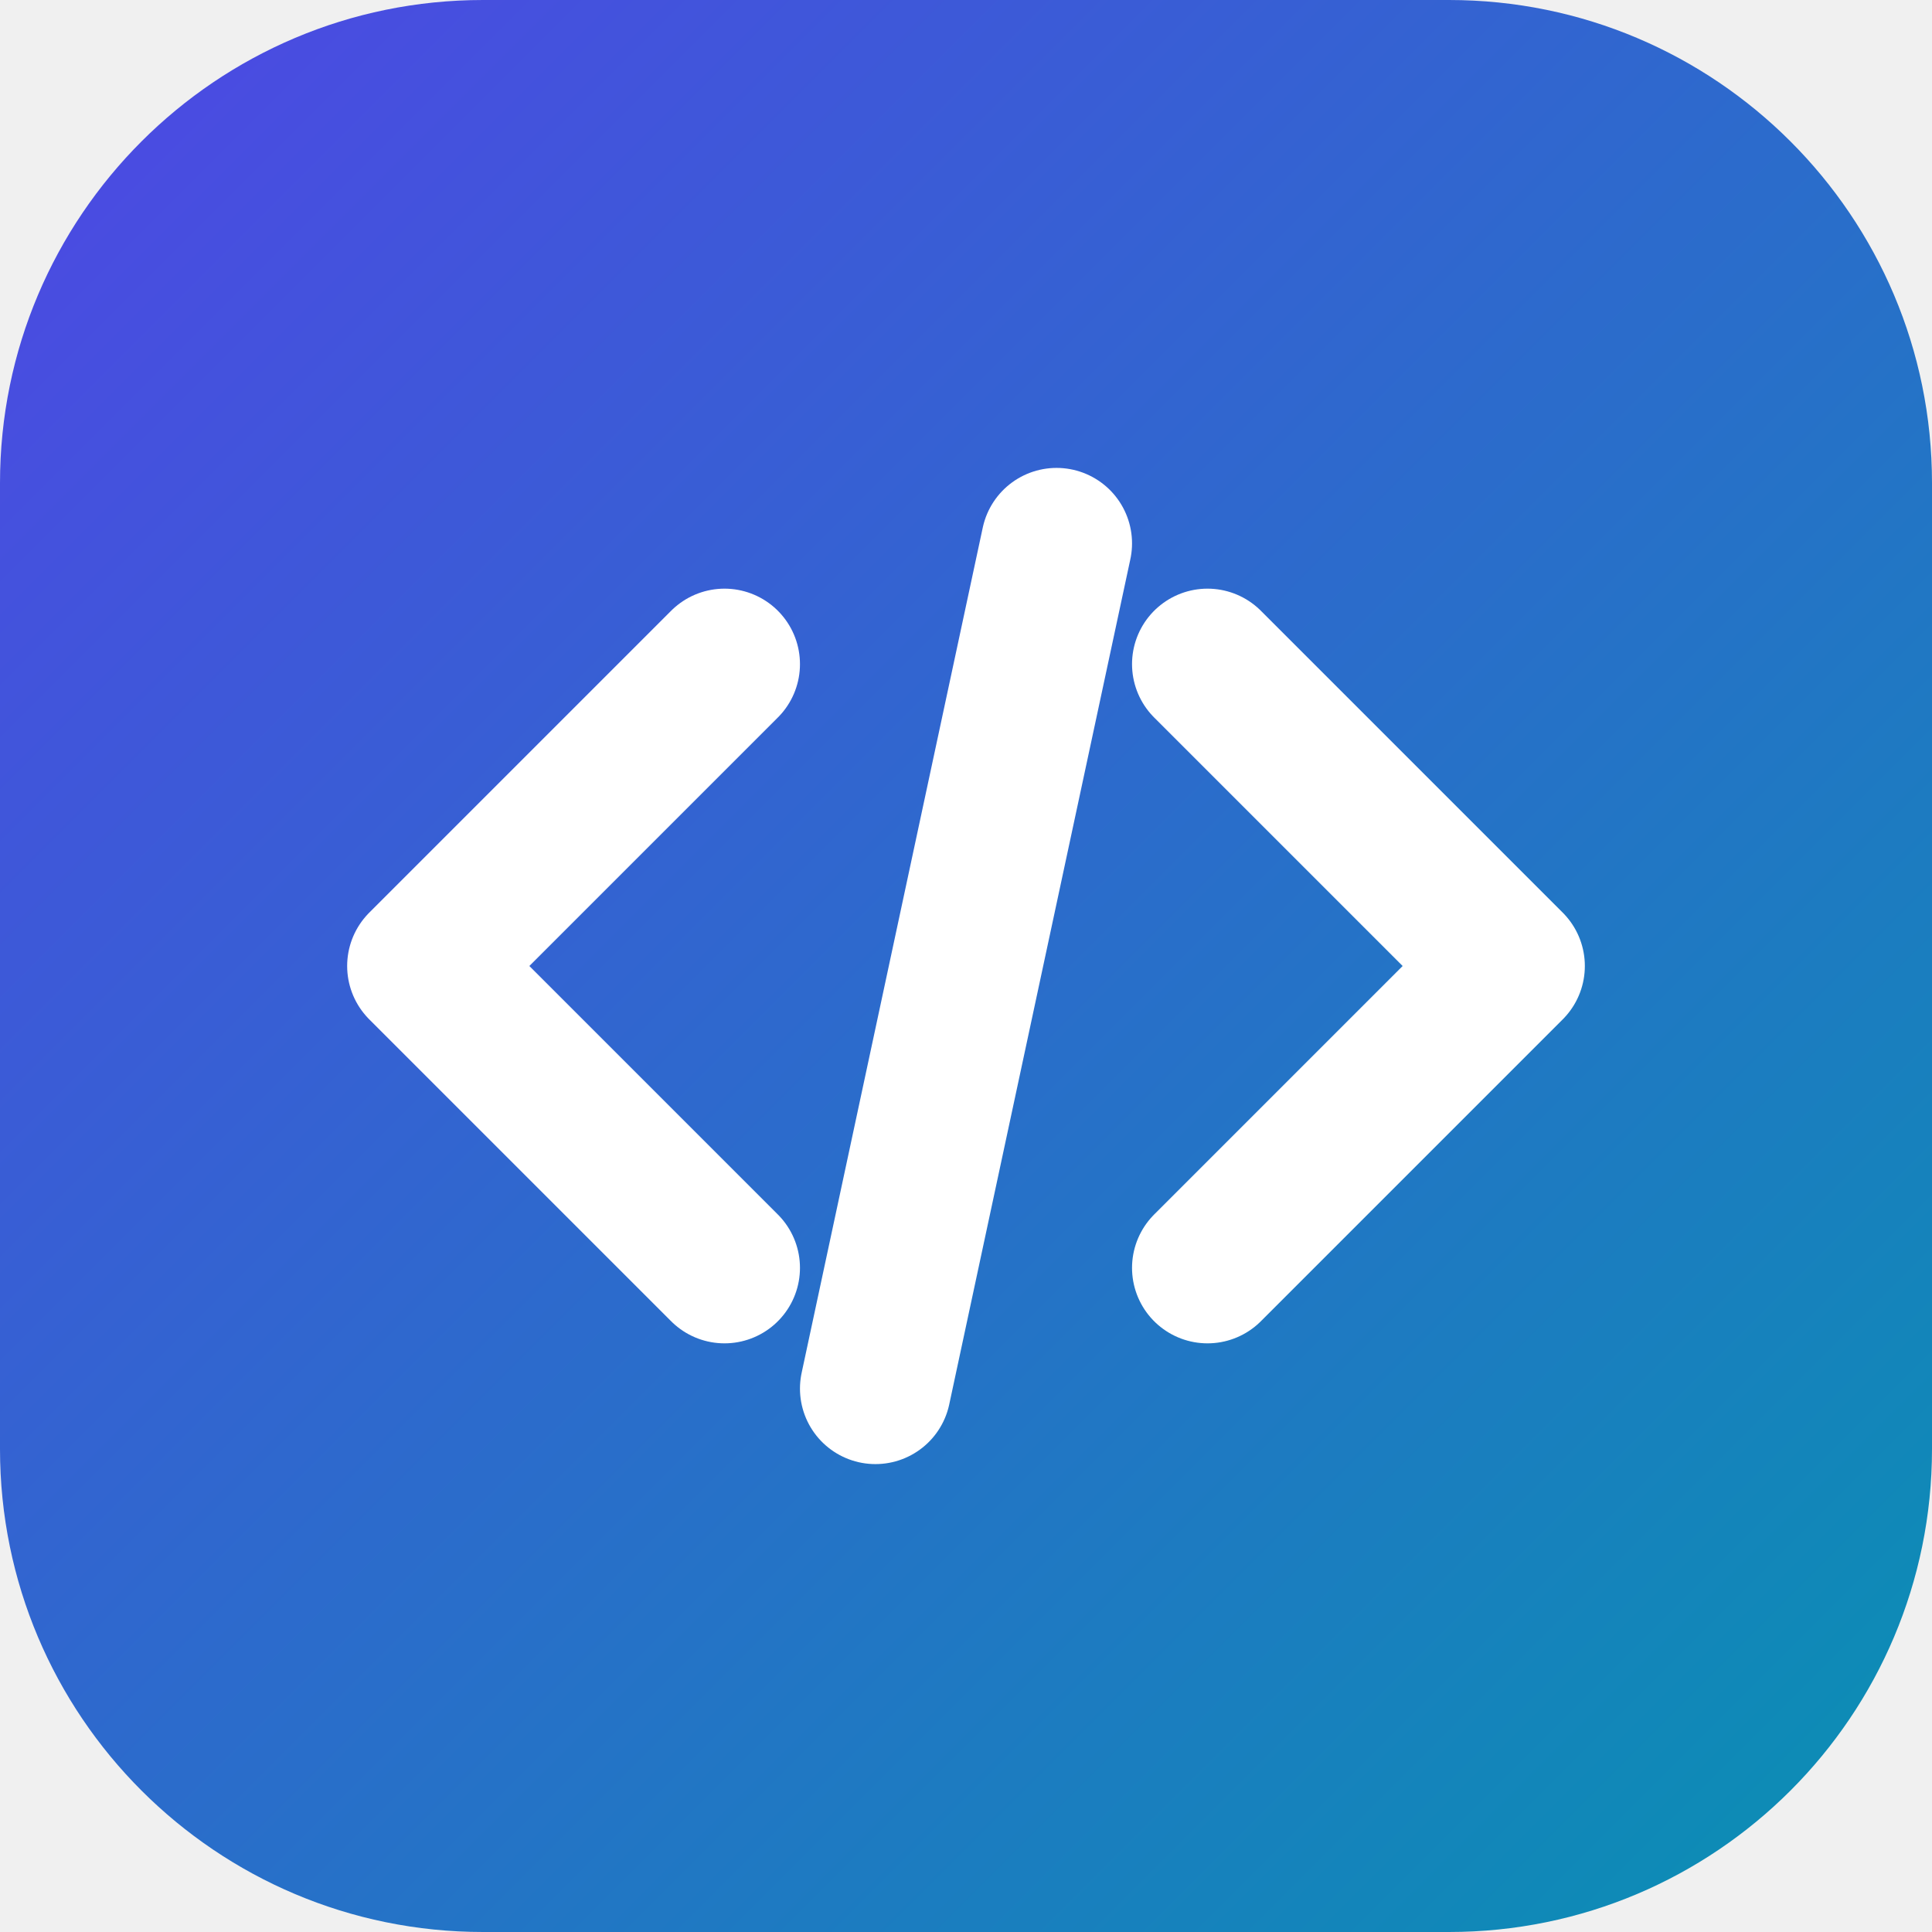
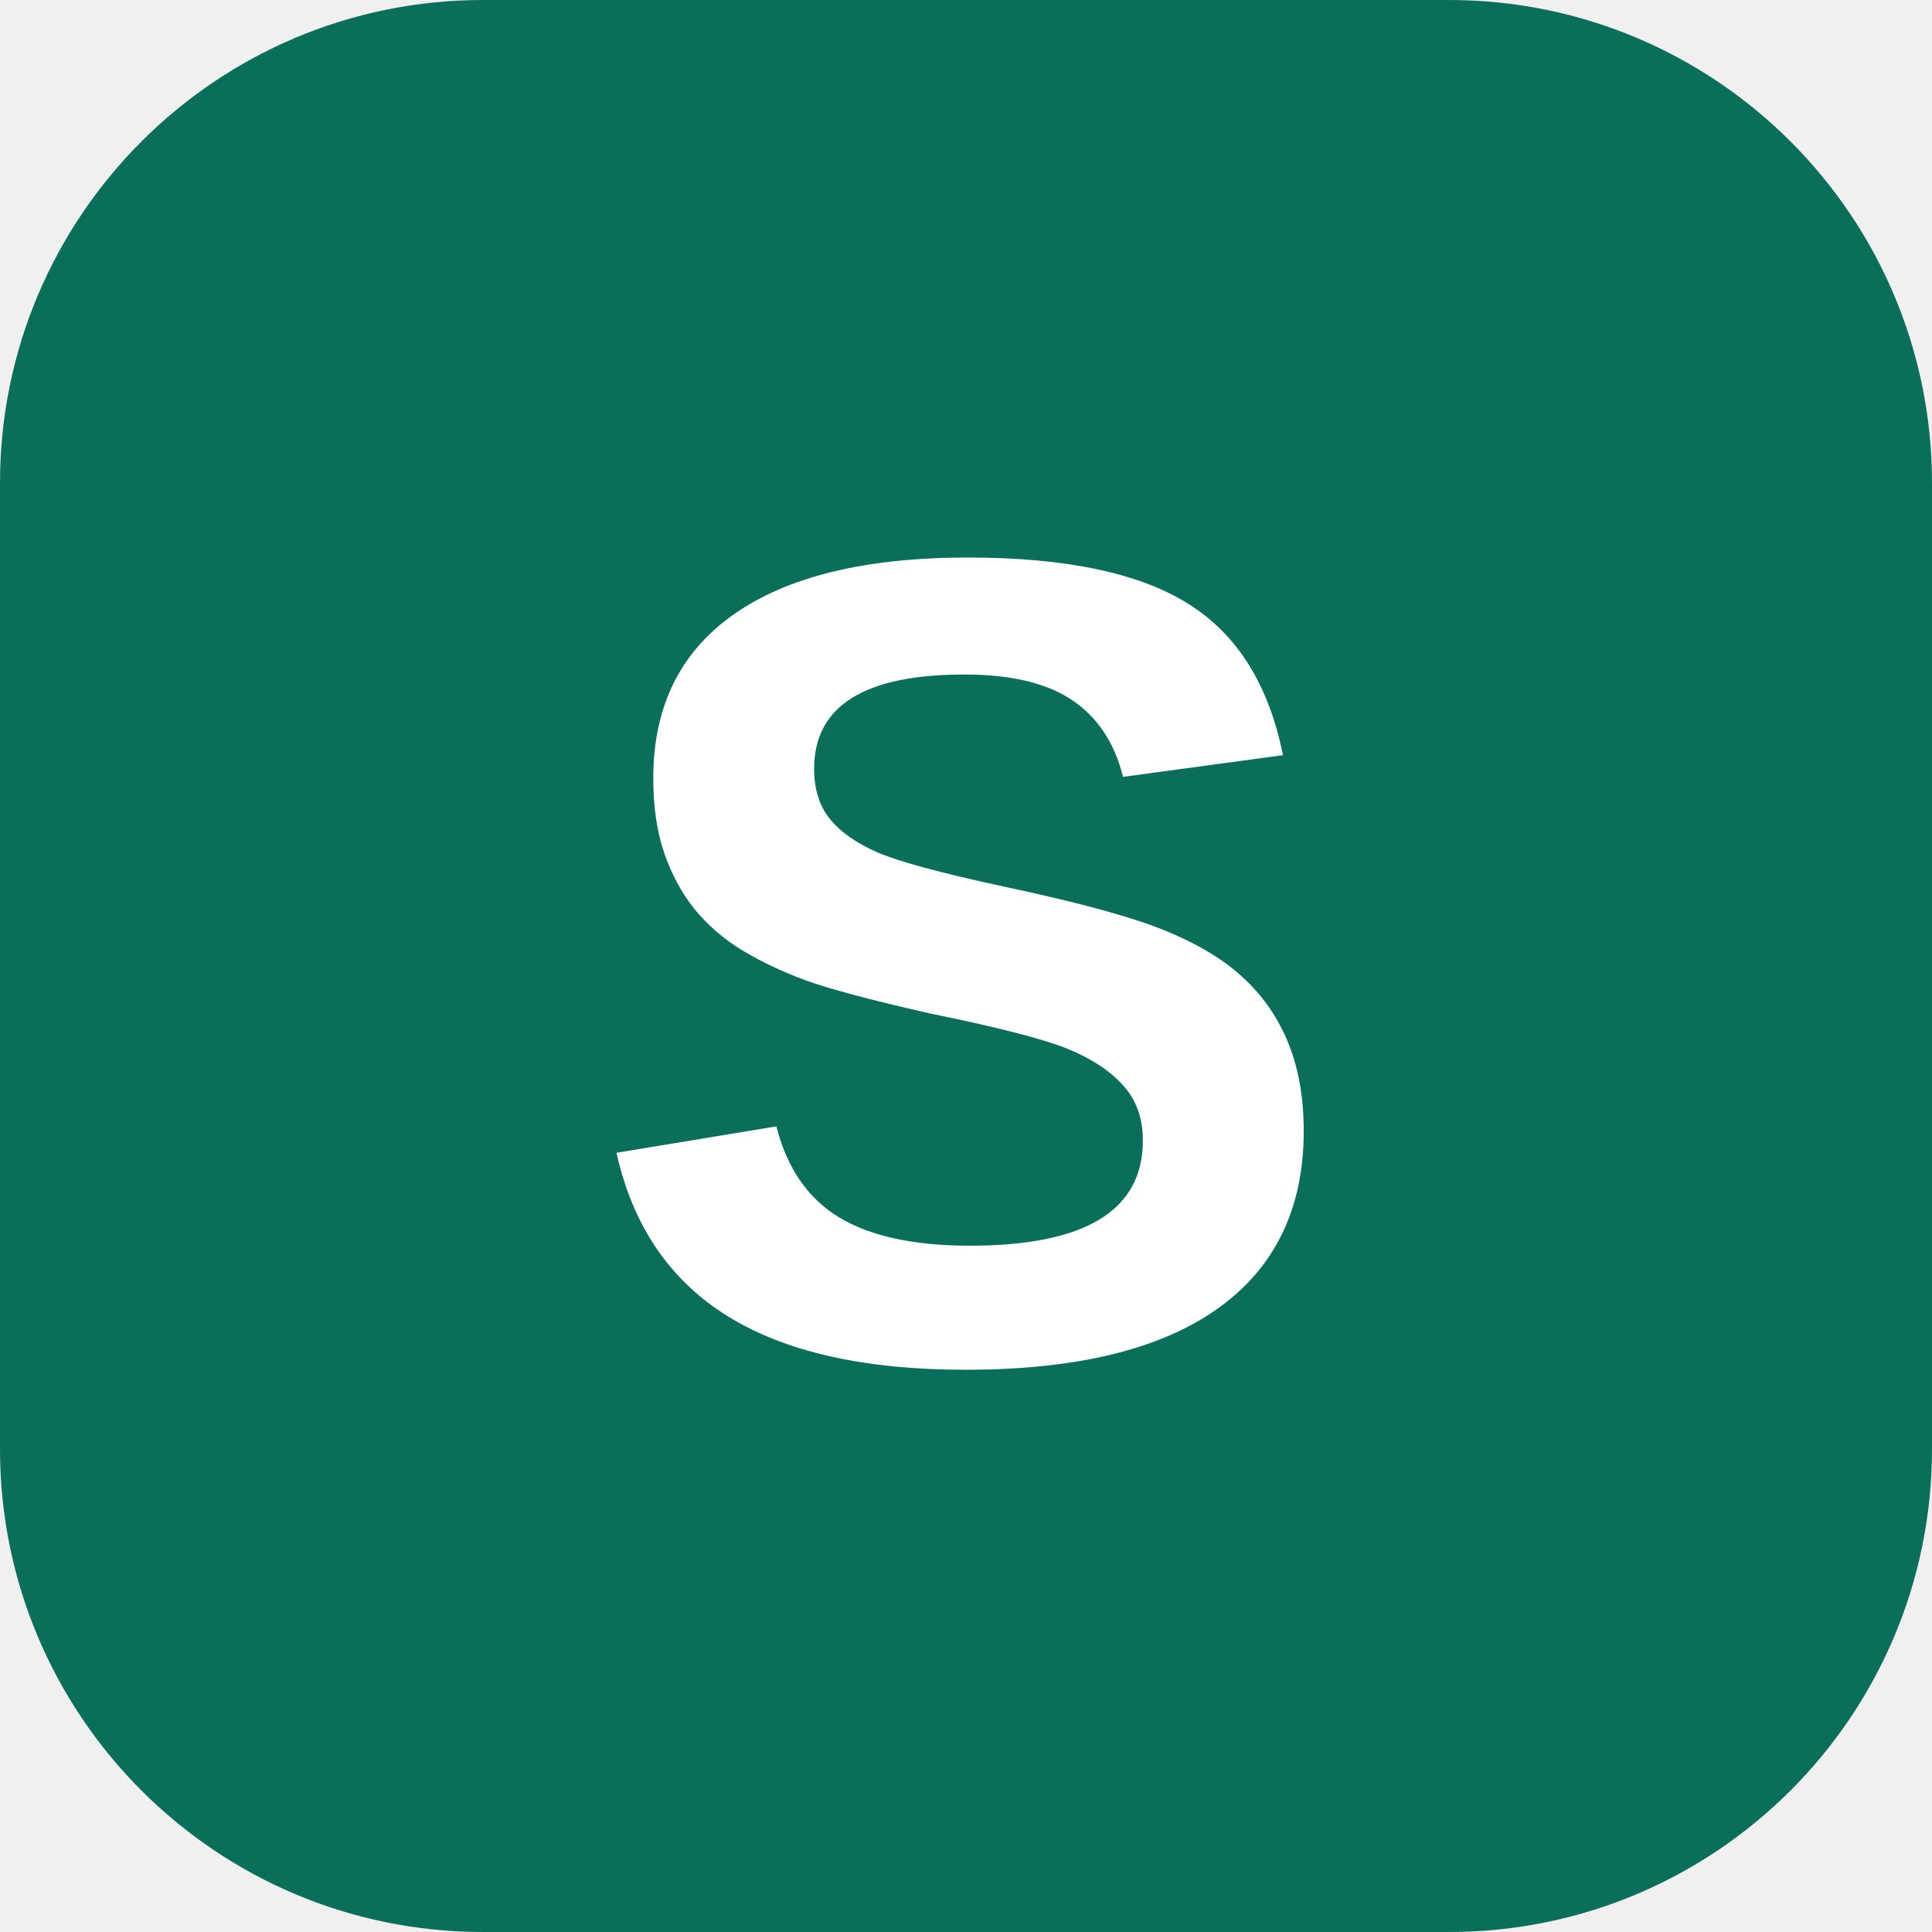
<svg xmlns="http://www.w3.org/2000/svg" viewBox="0 0 64 64">
-   <defs>
-     <linearGradient id="g" x1="0" y1="0" x2="1" y2="1">
-       <stop offset="0" stop-color="#4f46e5" />
-       <stop offset="1" stop-color="#0891b2" />
-     </linearGradient>
-   </defs>
-   <rect width="64" height="64" rx="16" fill="url(#g)" />
-   <path d="M24 22l-10 10 10 10M40 22l10 10-10 10M35 18l-6 28" fill="none" stroke="#fff" stroke-width="5" stroke-linecap="round" stroke-linejoin="round" />
+   <rect width="64" height="64" rx="16" fill="#0b6e5a" />
+   <text x="32" y="45" text-anchor="middle" font-family="Arial, Helvetica, sans-serif" font-weight="700" font-size="38" fill="#ffffff">S</text>
</svg>
